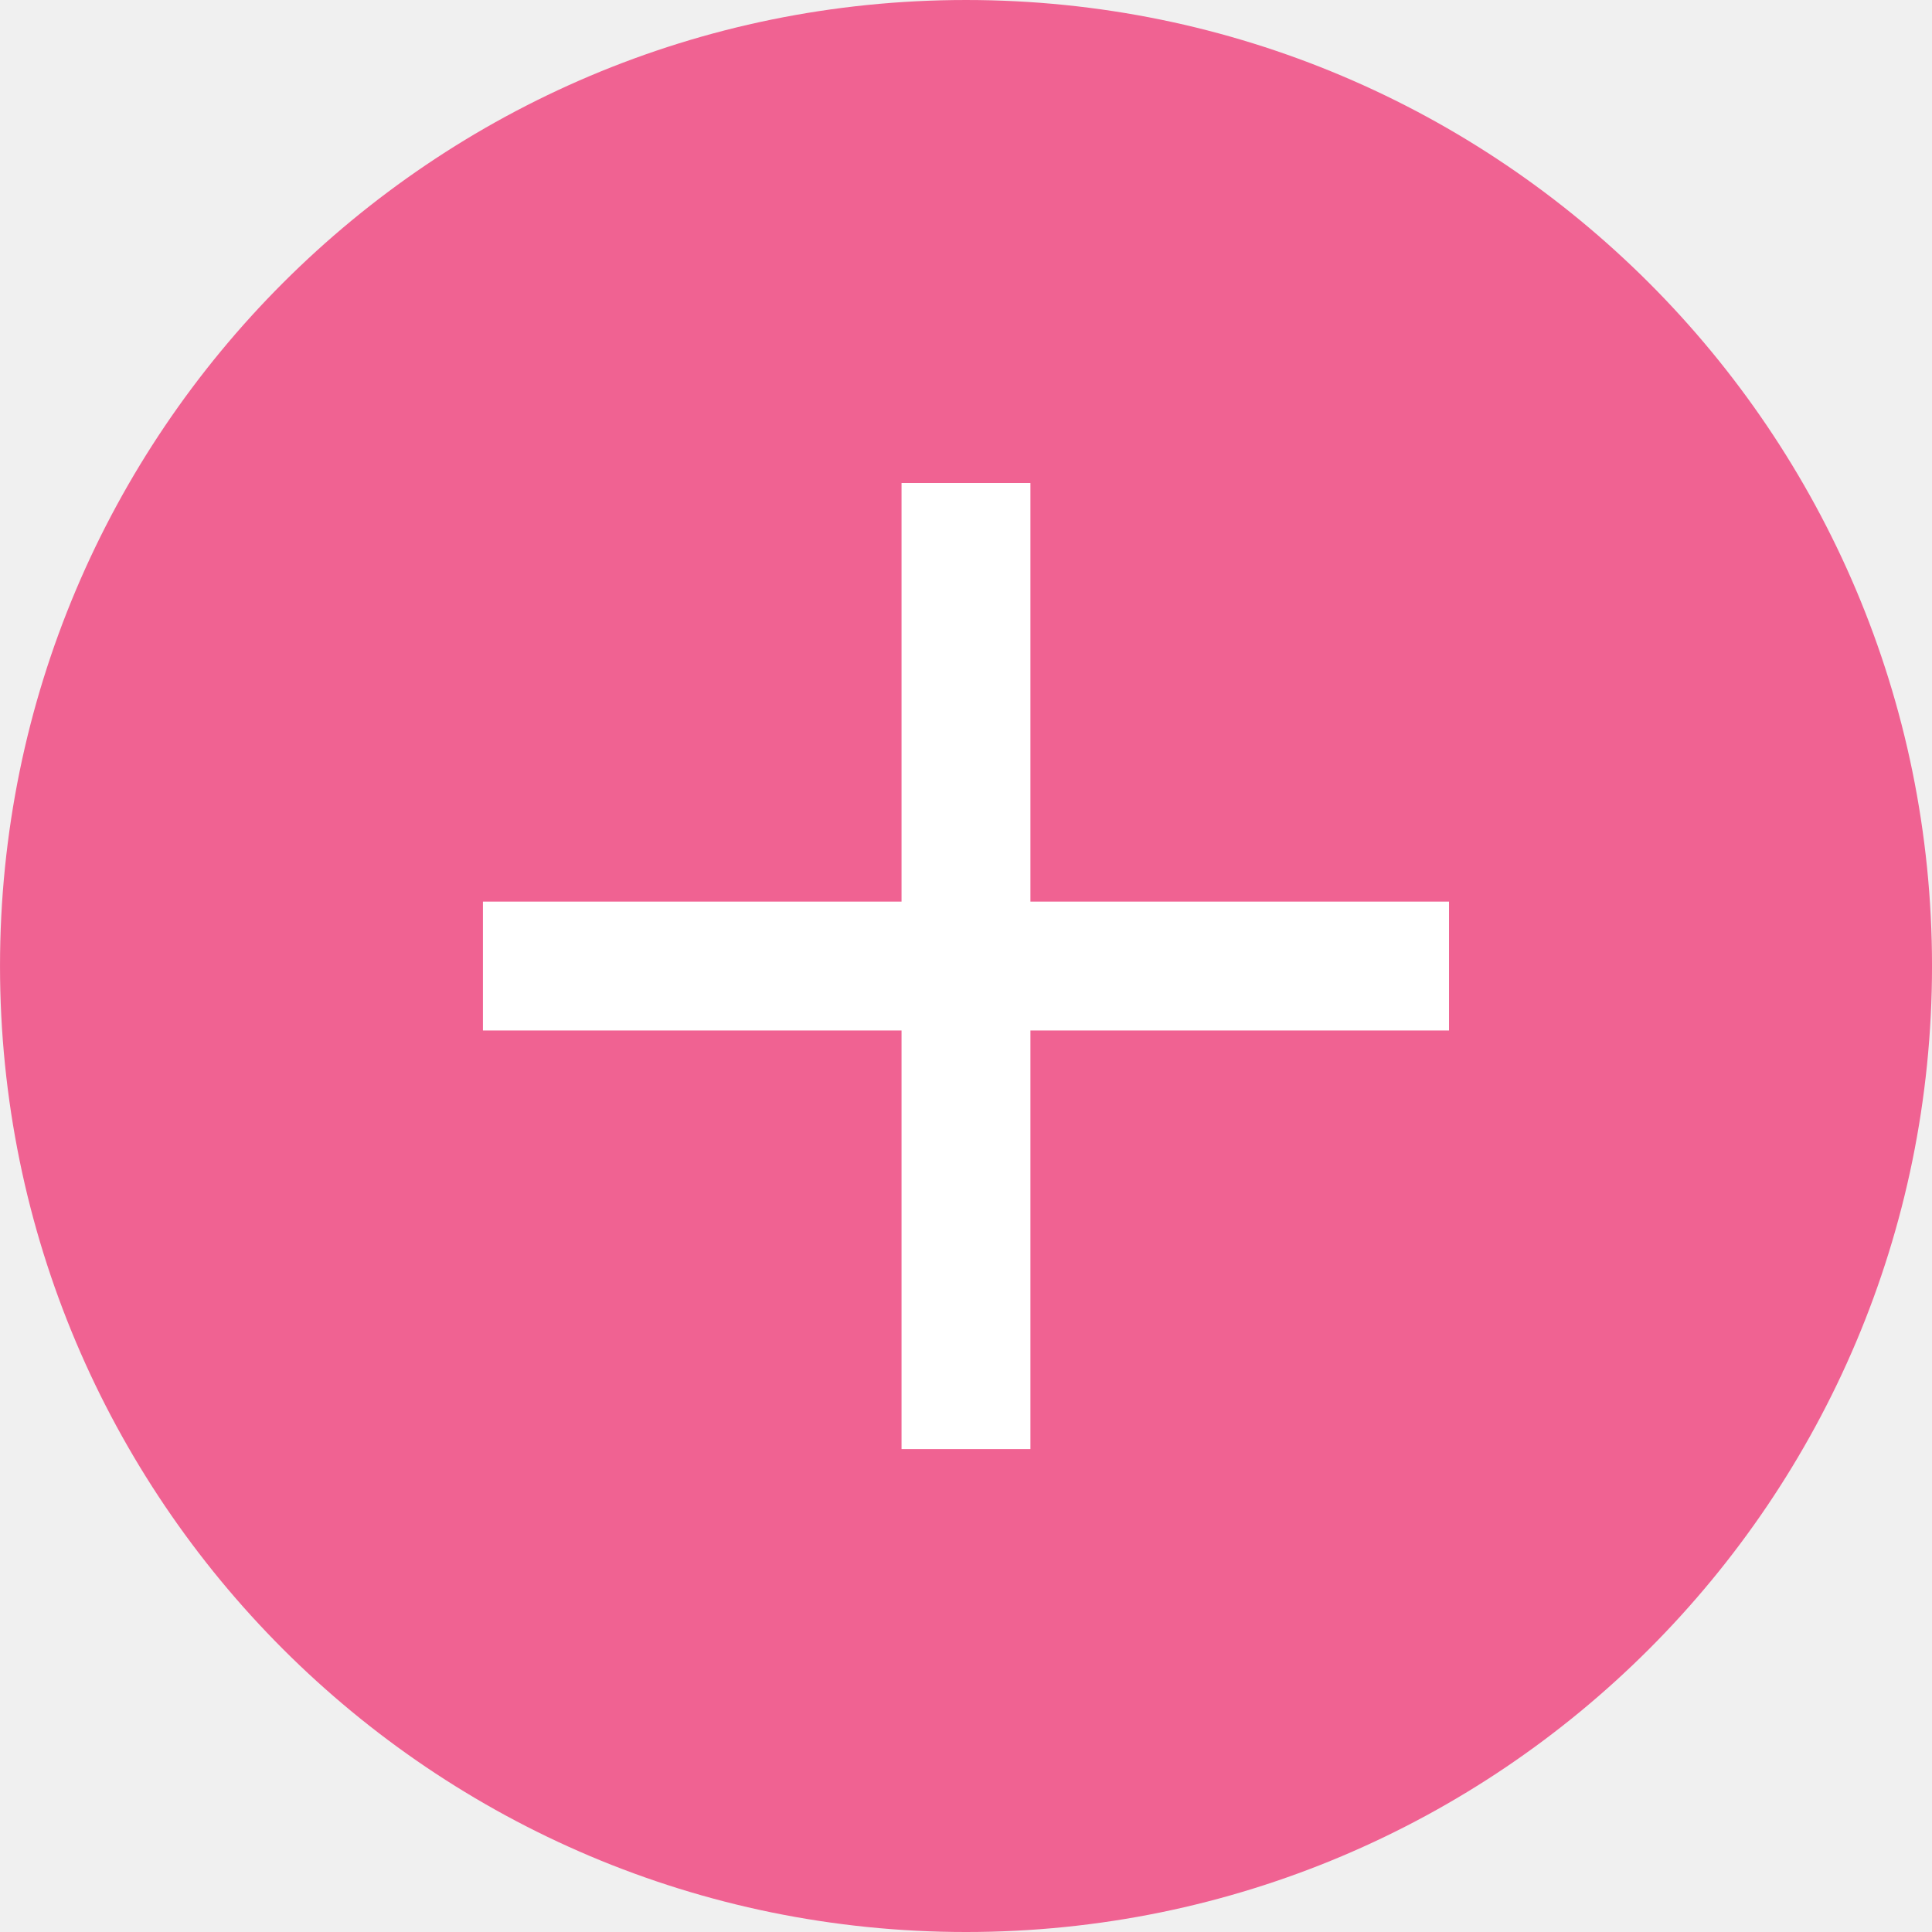
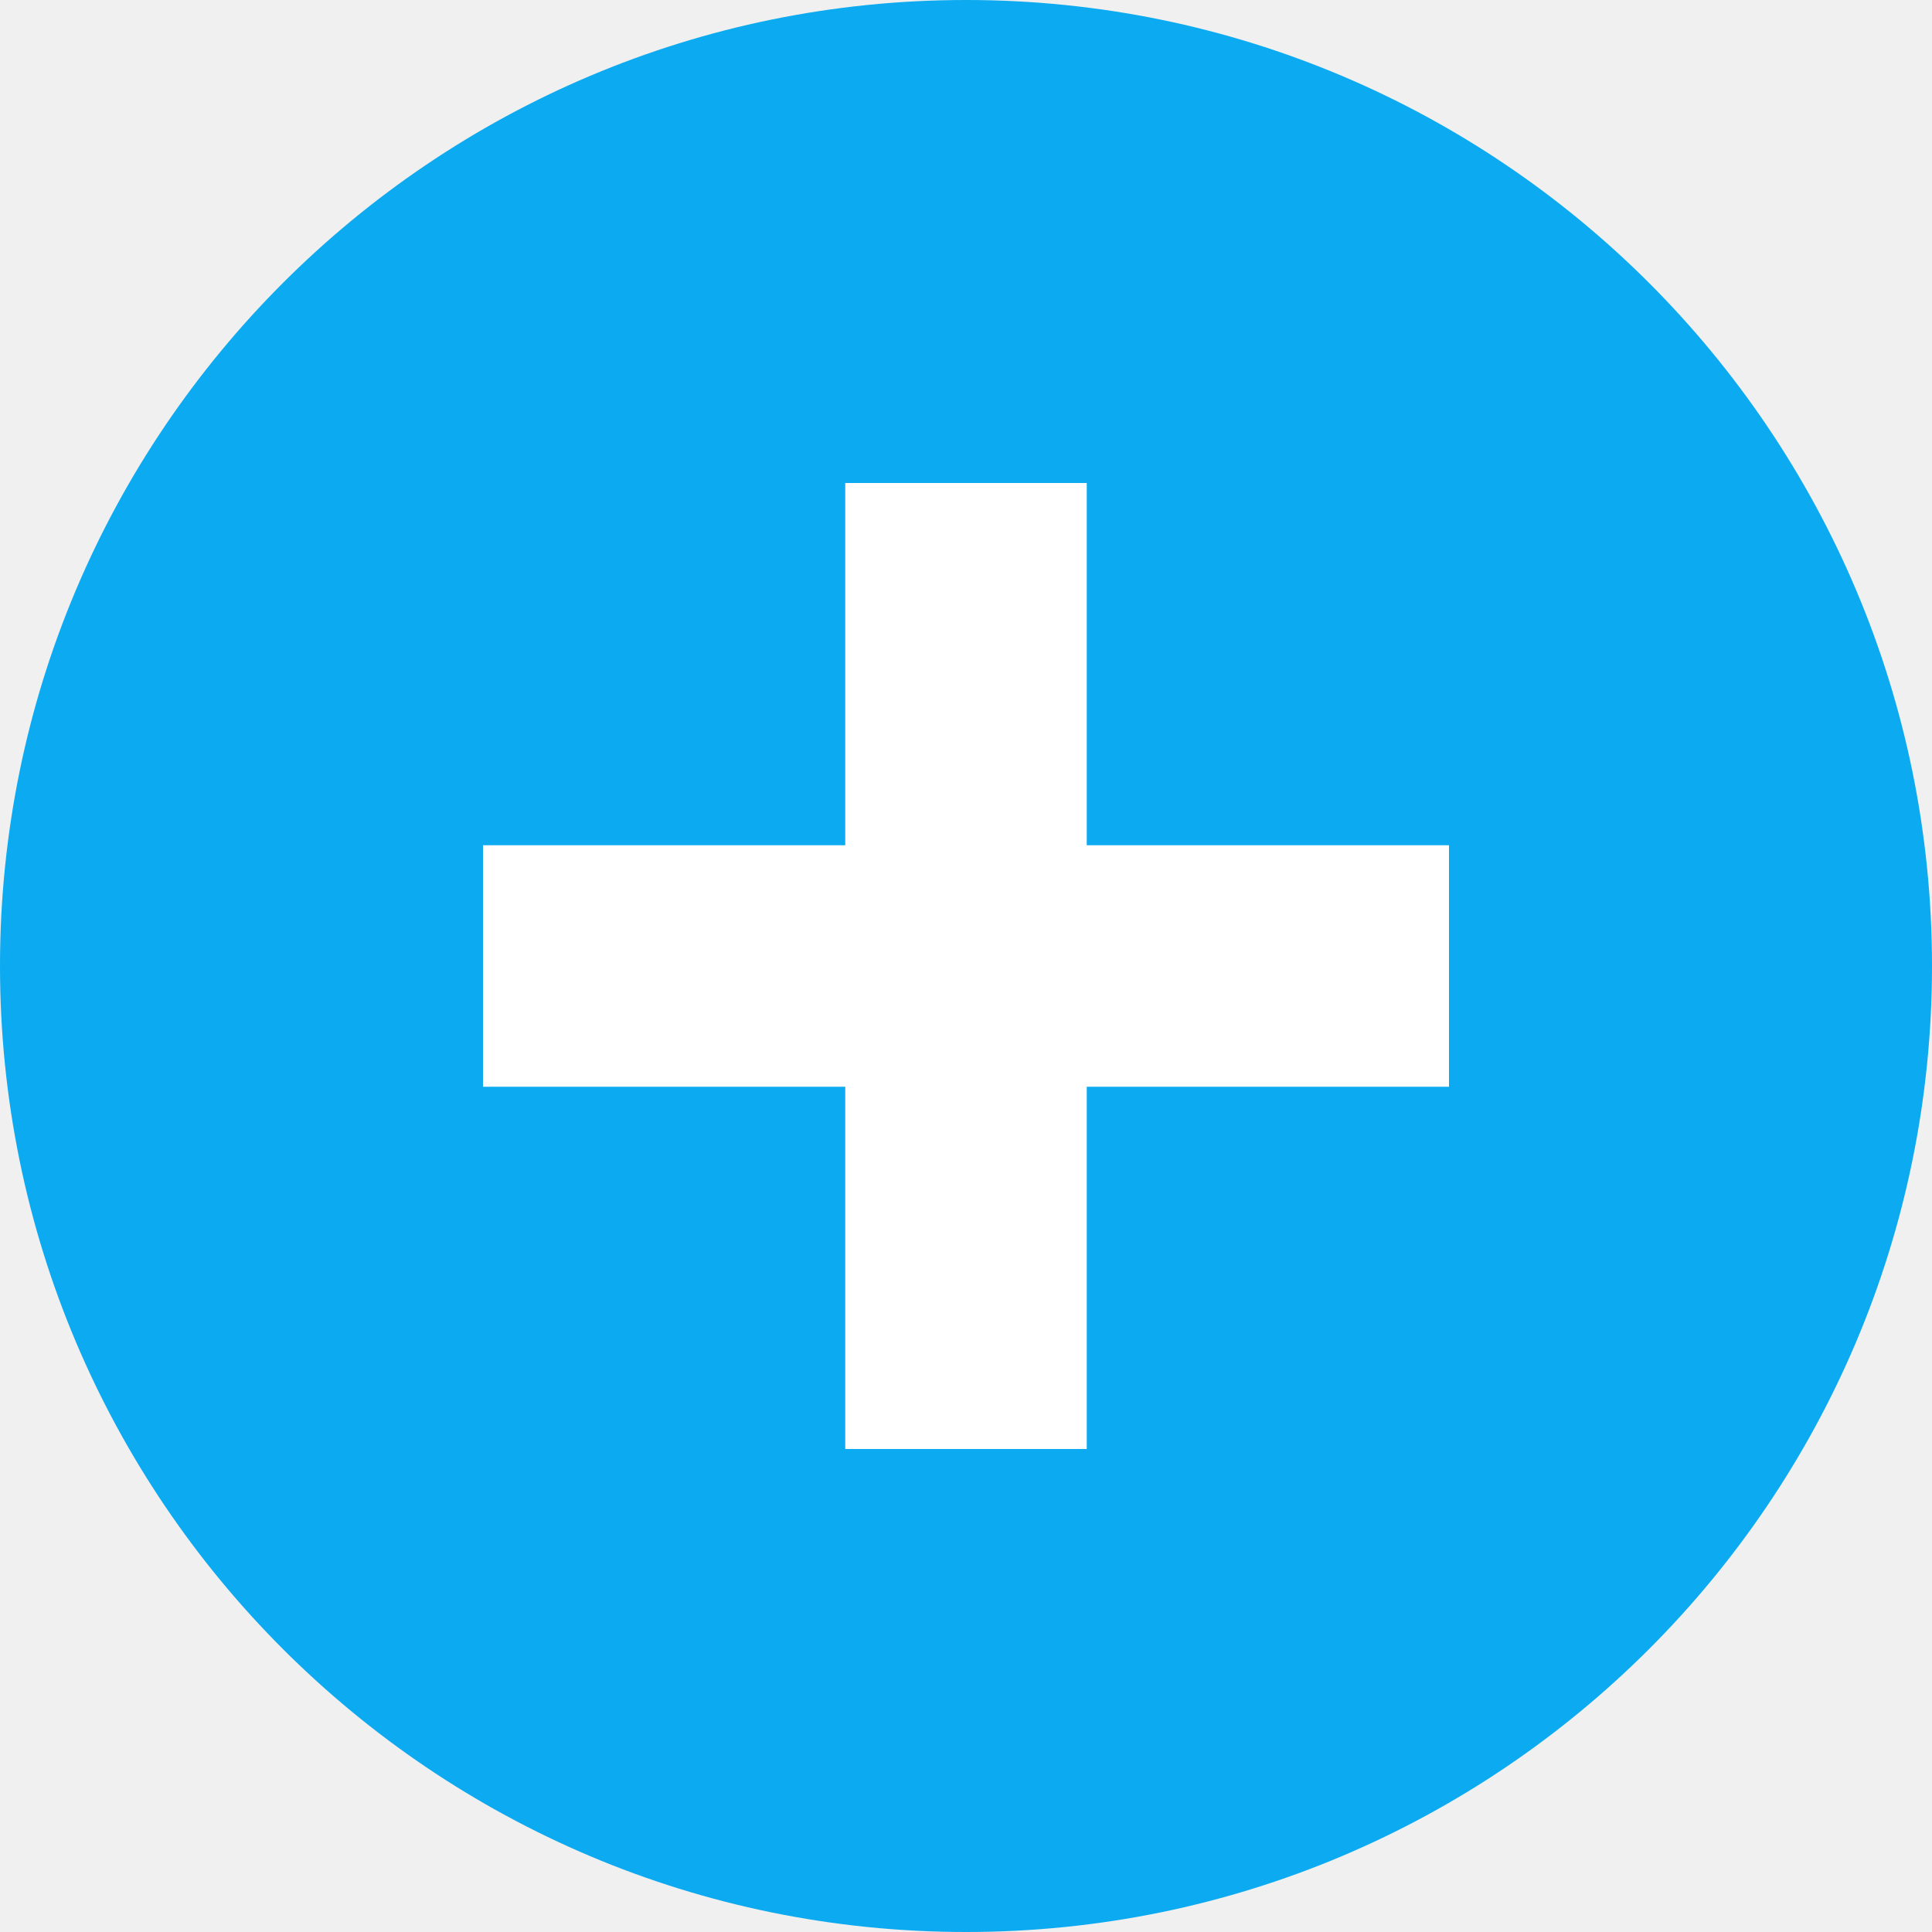
- <svg xmlns="http://www.w3.org/2000/svg" width="24" height="24" id="svg12430" version="1.1">
-   <defs id="defs12432" />
-   <g id="layer1" transform="translate(0,-1028.362)">
-     <g style="display:inline" transform="translate(-141.9998,638.3711)" id="g14642-3-0">
-       <circle cy="401.991" cx="154" style="fill:#F06292;fill-opacity:1;stroke:none" id="path3757" r="12" />
-       <path style="fill:#ffffff;fill-opacity:1;fill-rule:evenodd;stroke:#000000;stroke-width:0;stroke-linecap:butt;stroke-linejoin:miter;stroke-miterlimit:4;stroke-opacity:1" d="m 153.199,395.991 0,5.2 -5.2,0 0,1.601 5.2,0 0,5.2 1.601,0 0,-5.2 5.2,0 0,-1.601 -5.2,0 0,-5.2 z" id="rect3757" />
-       <rect style="fill:none;stroke:none" id="rect3620-5-4" width="15.982" height="16" x="142" y="398" rx="0" ry="0" />
-     </g>
+ <svg xmlns="http://www.w3.org/2000/svg" width="16" height="16" viewBox="0 0 16 16" id="svg2" version="1.1">
+   <defs id="defs4" />
+   <g id="layer1" transform="translate(0,-1036.362)">
+     <circle style="fill:#0caaf0;fill-opacity:1;stroke:none" id="path4138" cx="8" cy="1044.362" r="8" />
+     <path style="fill:#ffffff;fill-opacity:1;stroke:none" d="M 7 4 L 7 7 L 4 7 L 4 9 L 7 9 L 7 12 L 9 12 L 9 9 L 12 9 L 12 7 L 9 7 L 9 4 L 7 4 z " transform="translate(0,1036.362)" id="rect4136" />
  </g>
</svg>
